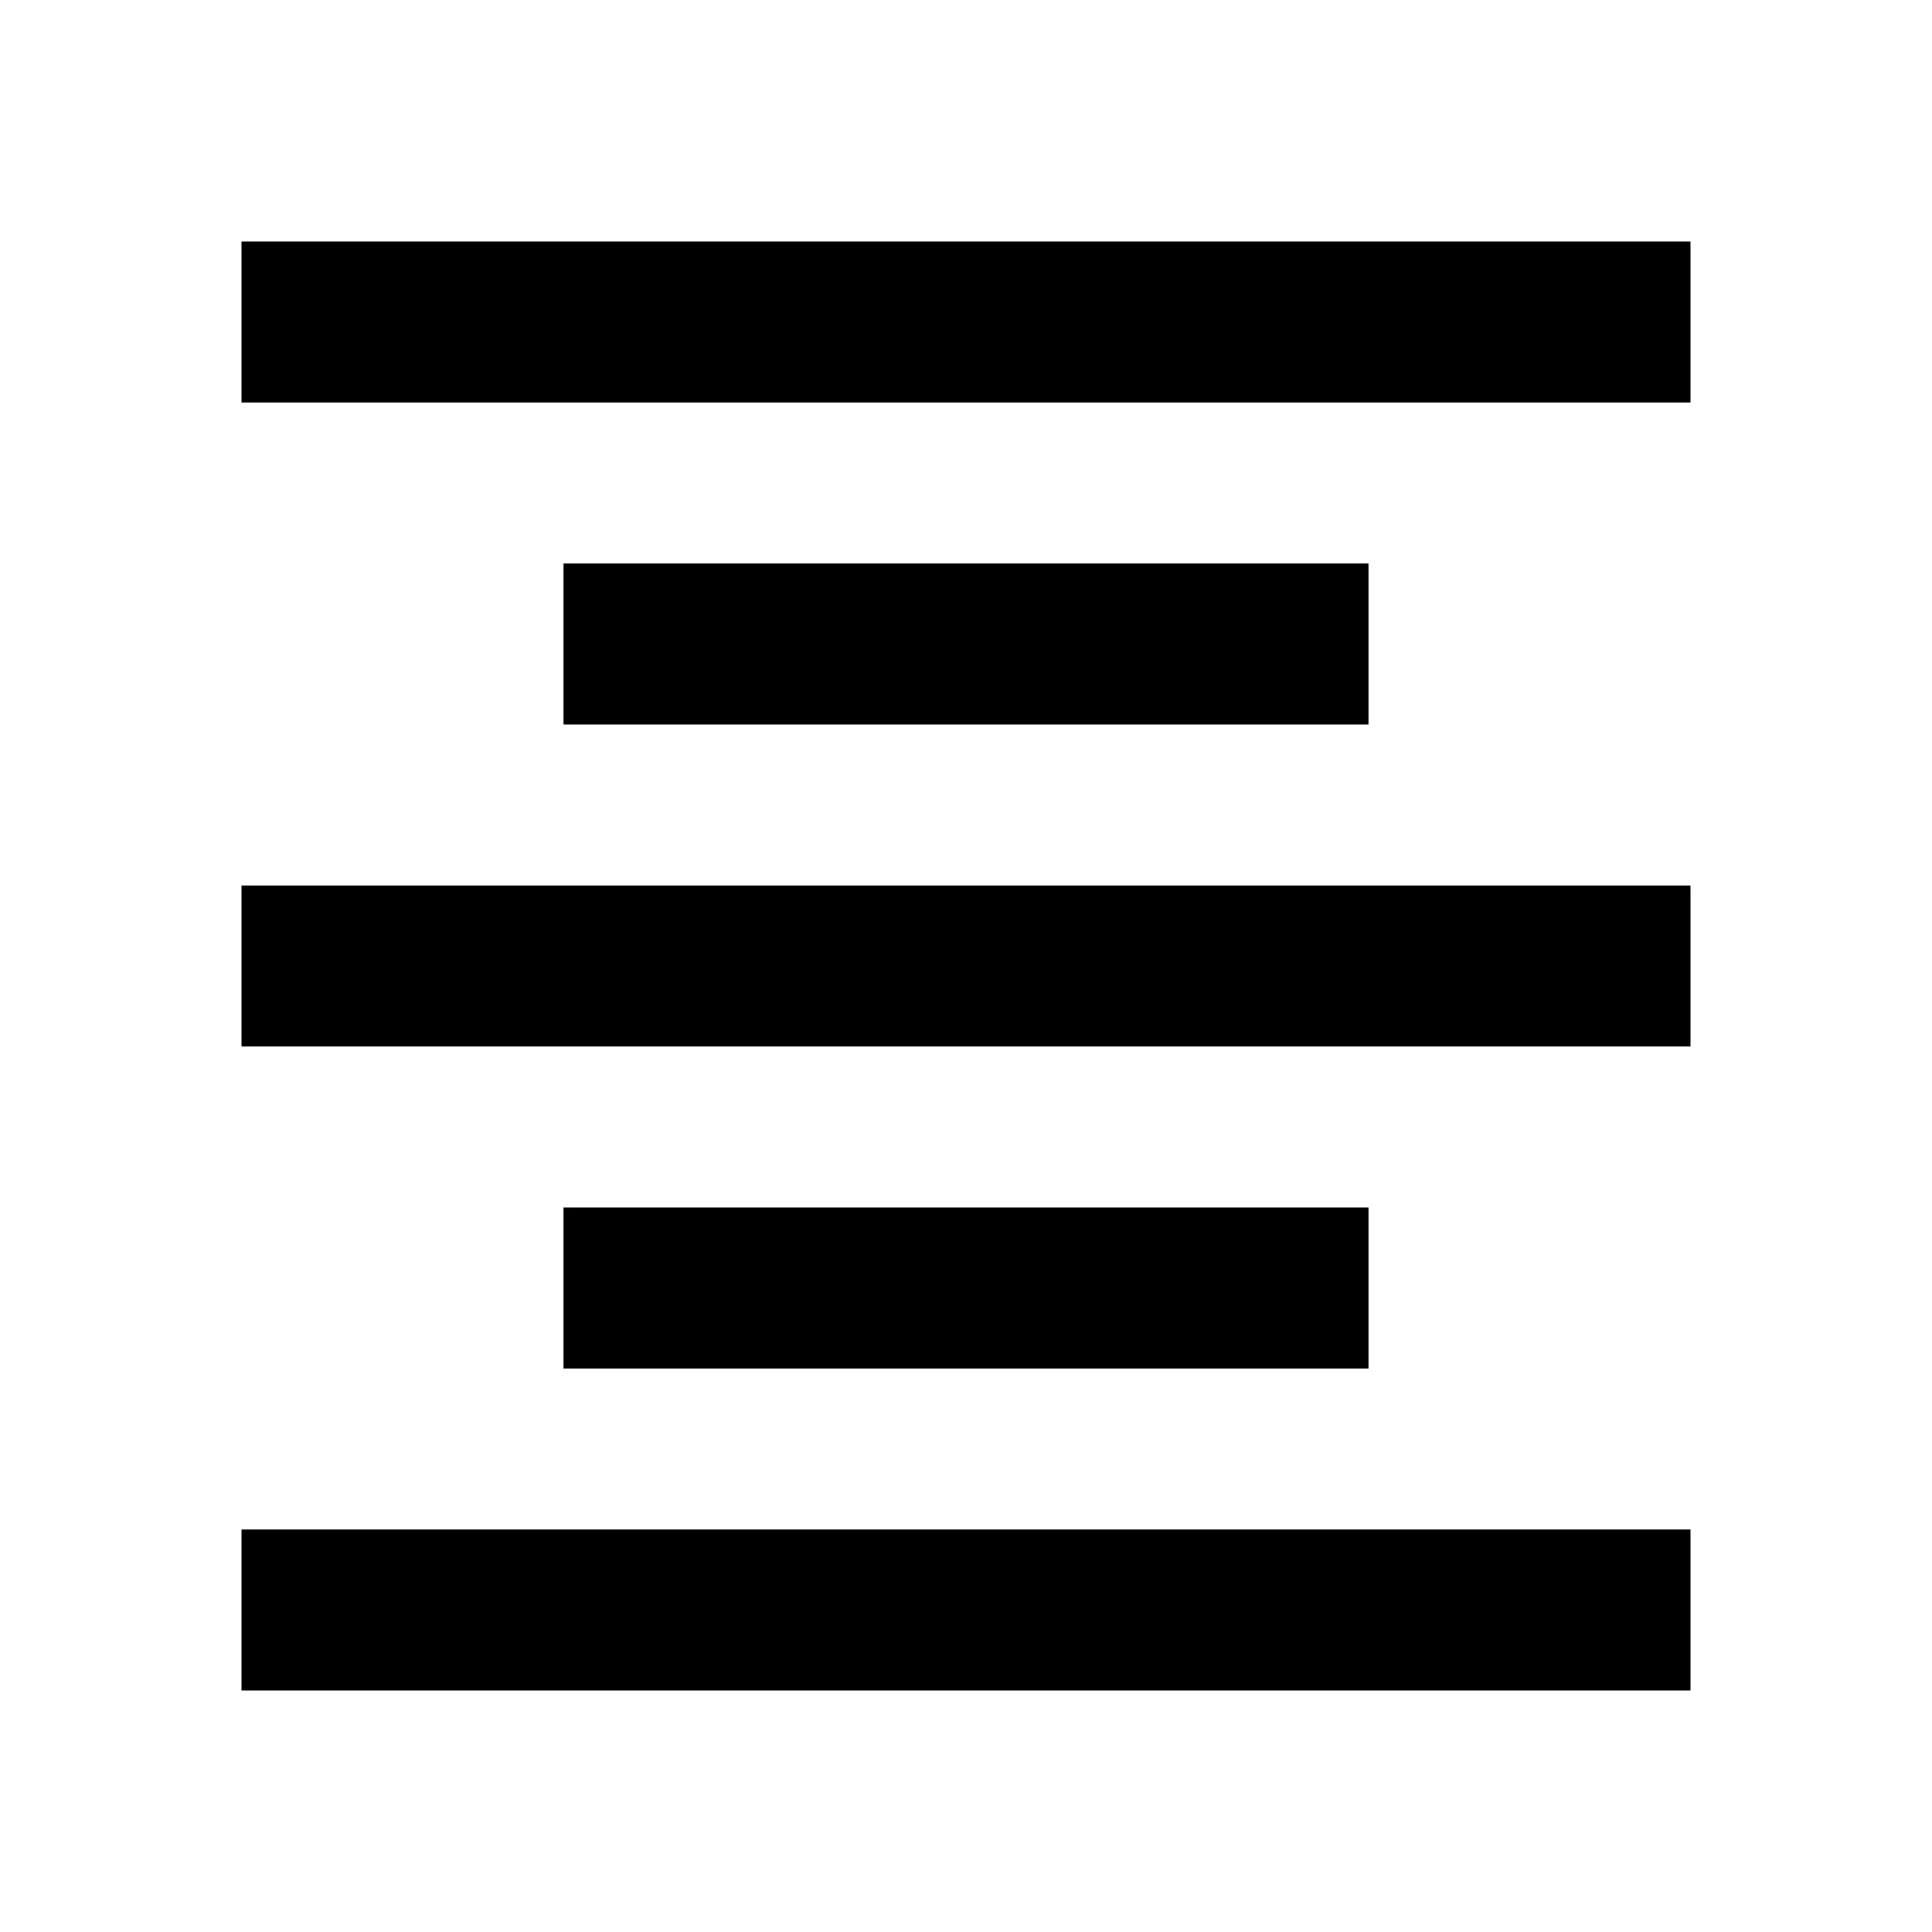
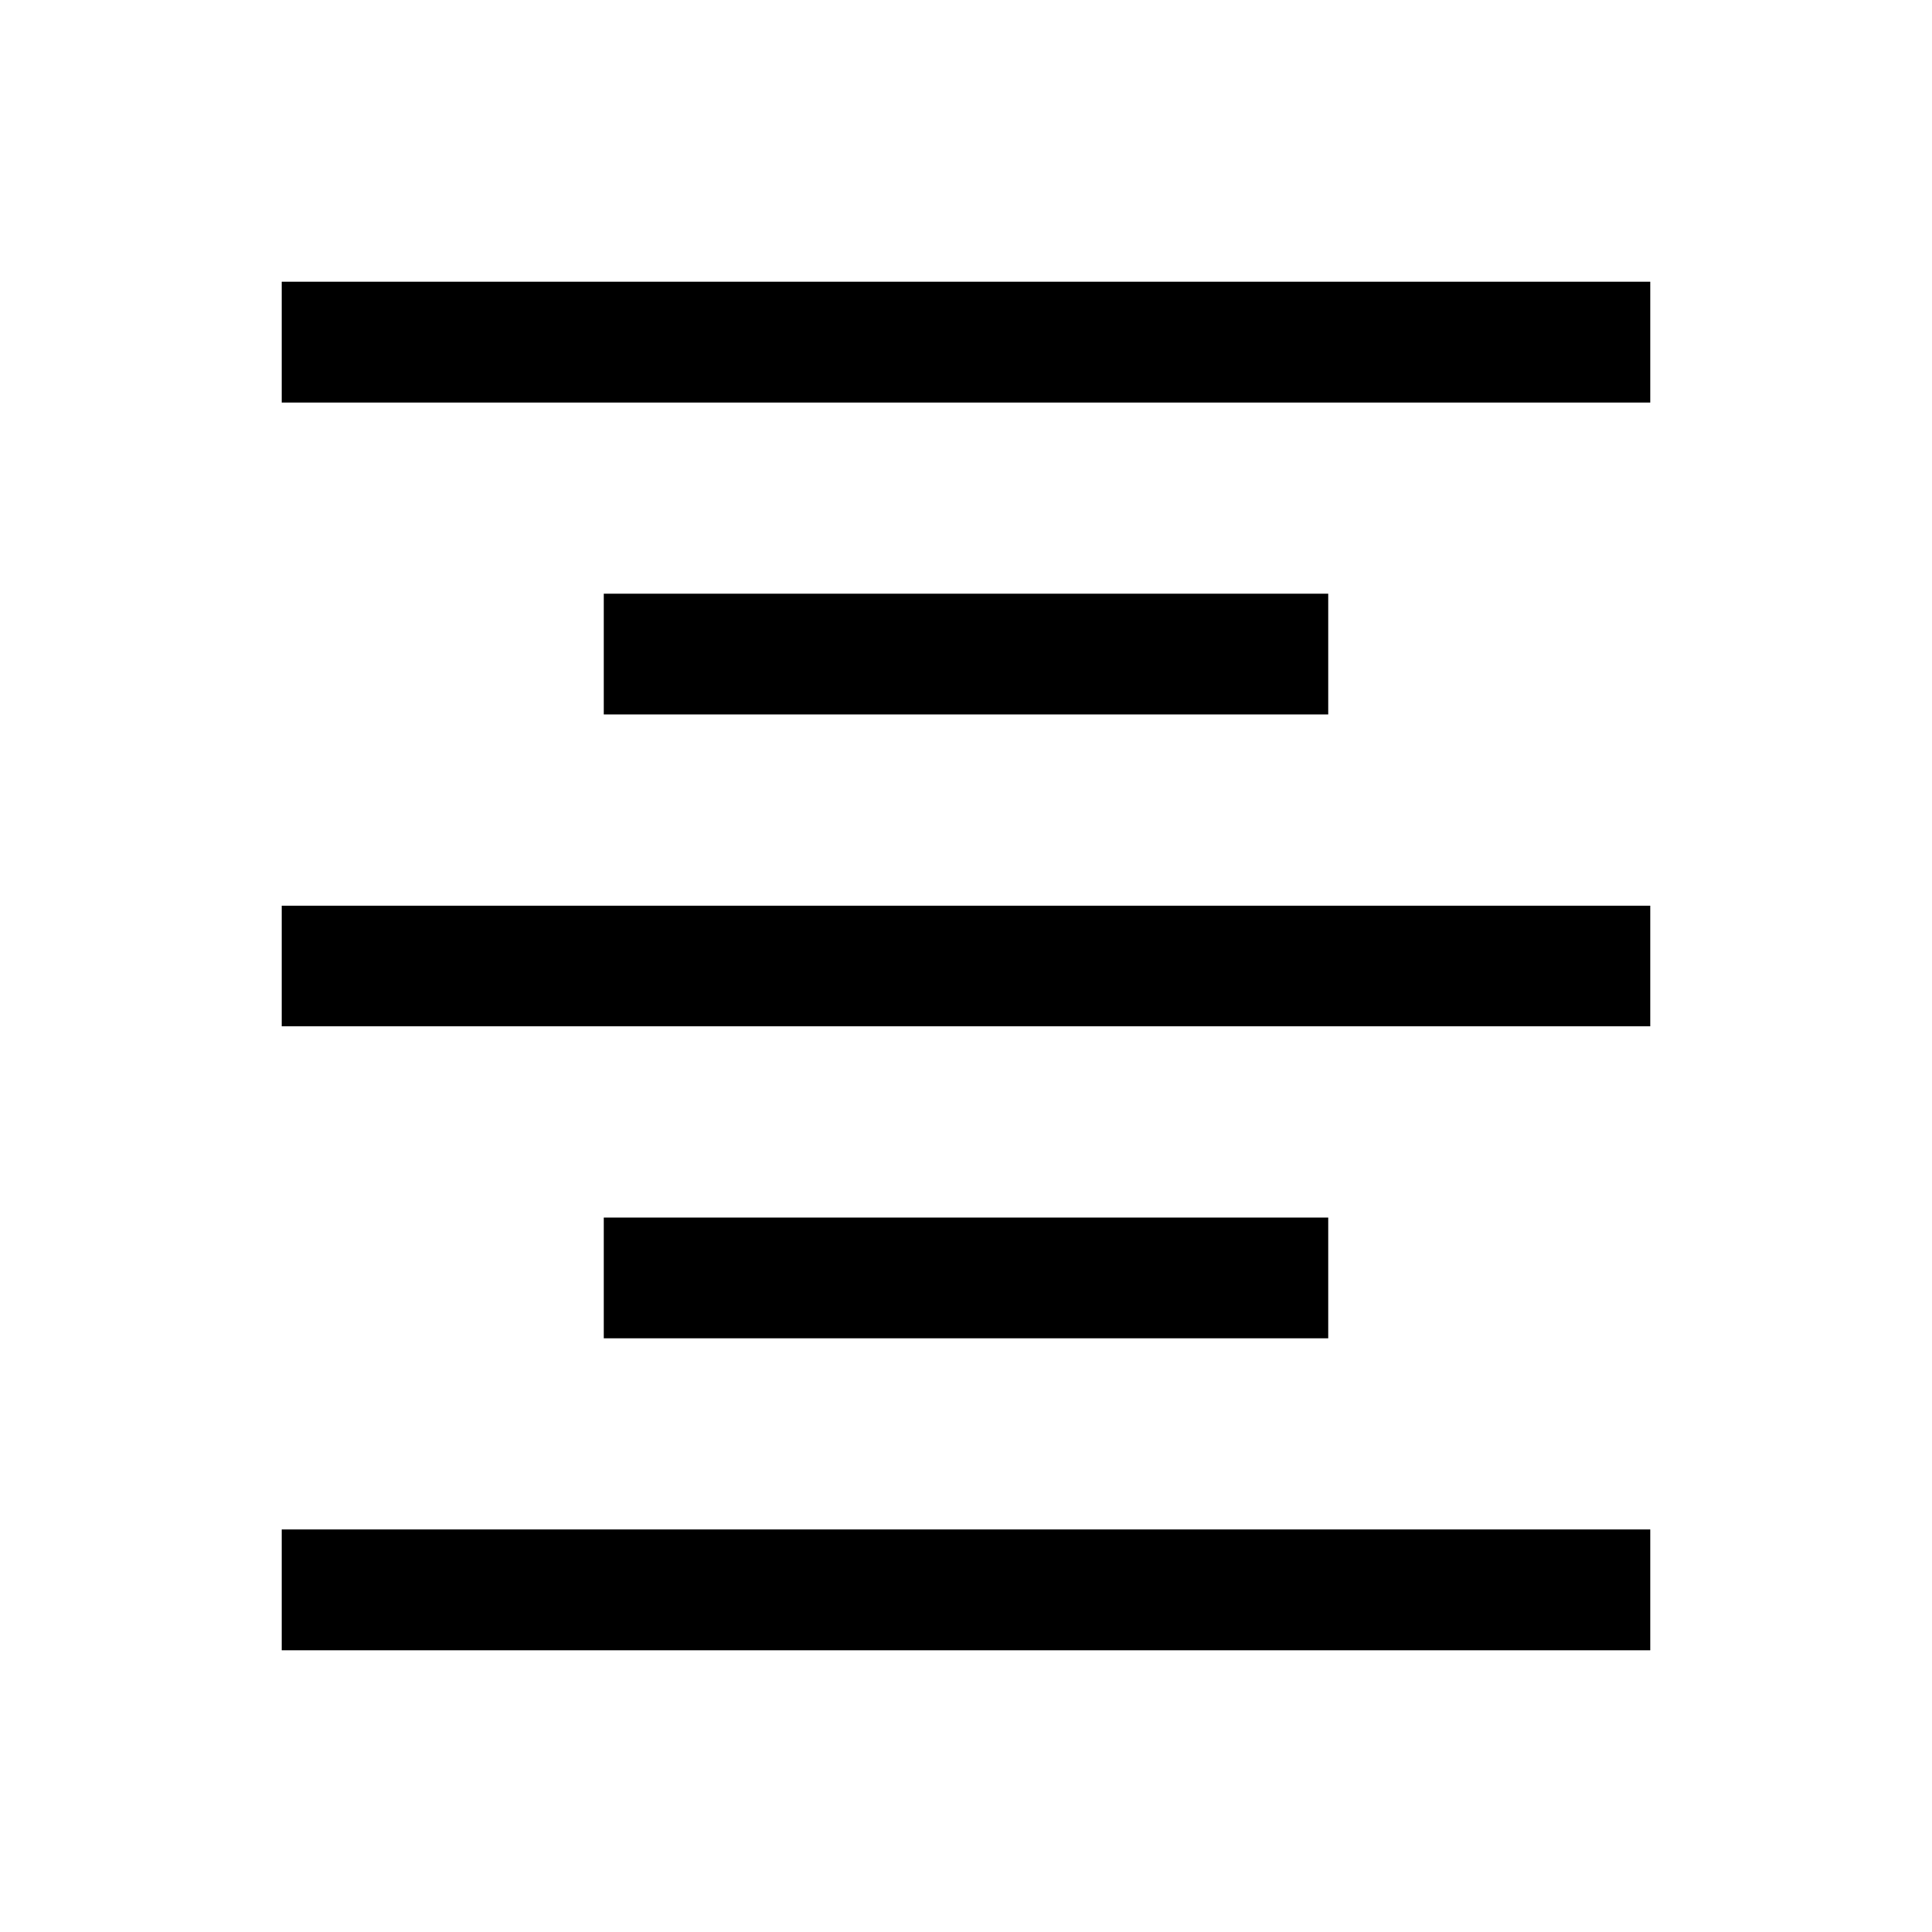
<svg xmlns="http://www.w3.org/2000/svg" height="24" viewBox="0 -960 960 960" width="24">
-   <path d="M120-120v-80h720v80H120Zm160-160v-80h400v80H280ZM120-440v-80h720v80H120Zm160-160v-80h400v80H280ZM120-760v-80h720v80H120Z" />
+   <path d="M140.001-140.001V-200h679.998v59.999H140.001Zm160-155V-355h359.998v59.999H300.001Zm-160-155v-59.998h679.998v59.998H140.001Zm160-154.999v-59.999h359.998V-605H300.001Zm-160-155v-59.999h679.998V-760H140.001Z" />
</svg>
